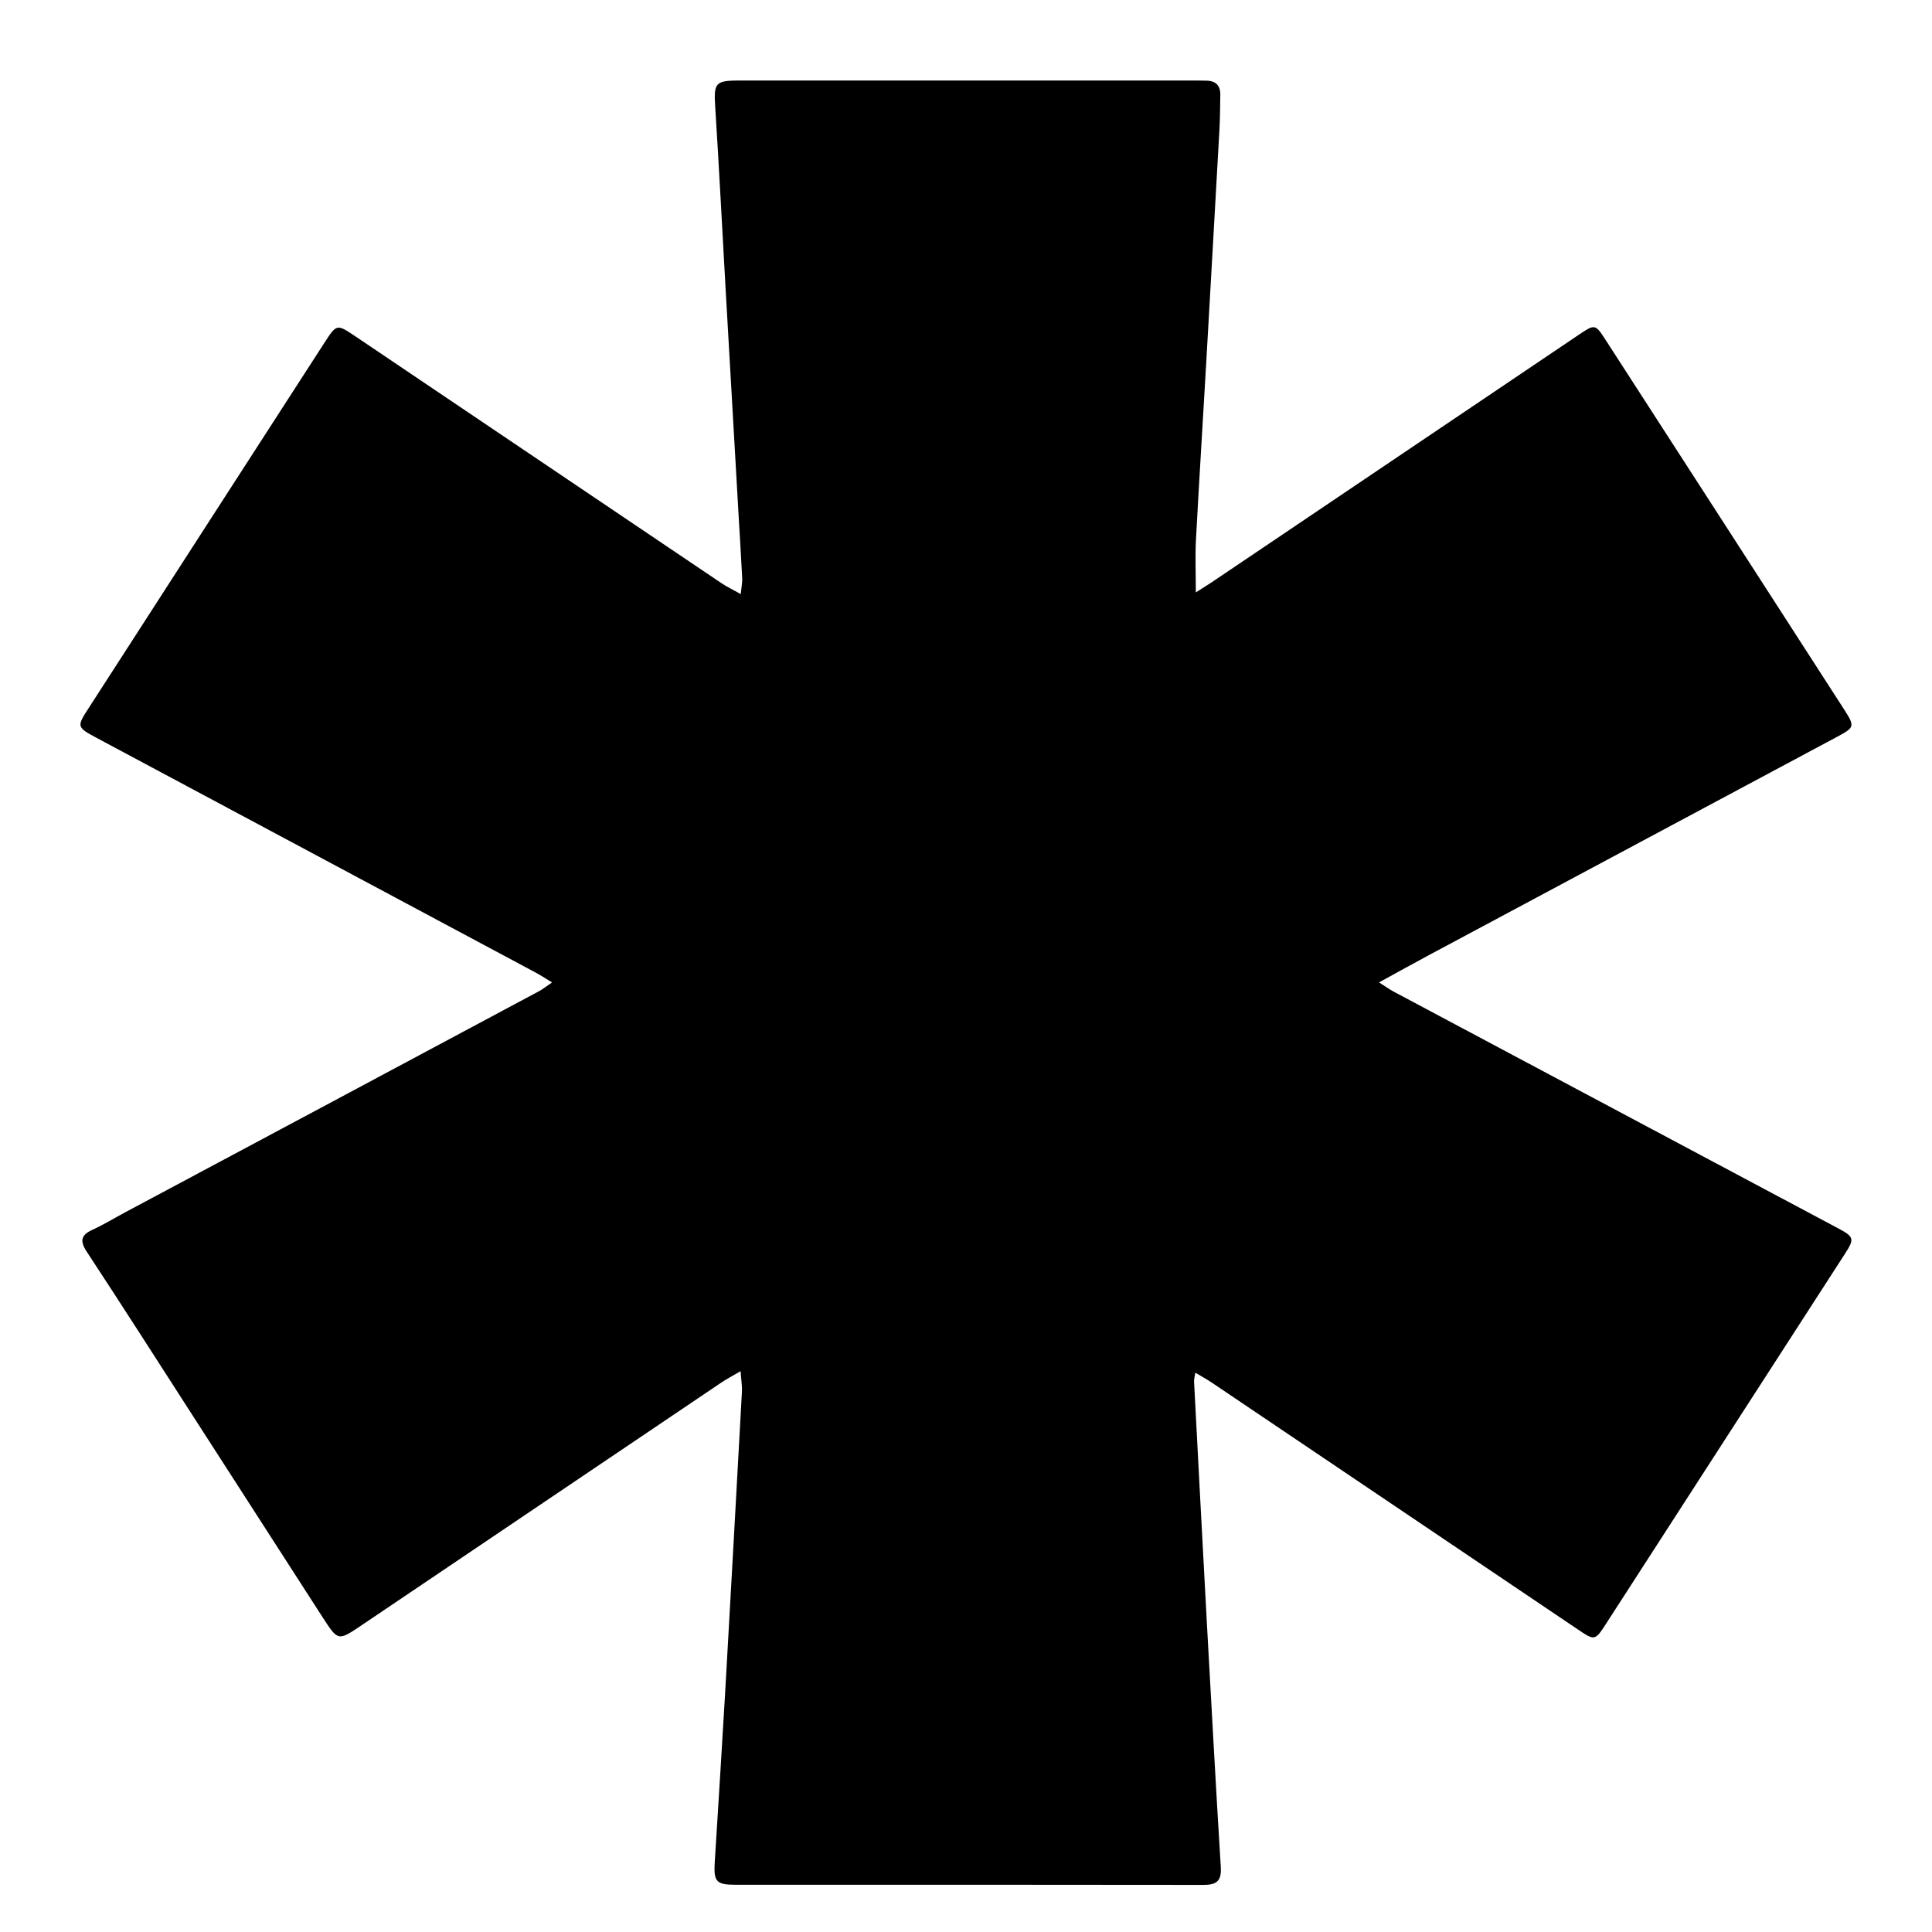
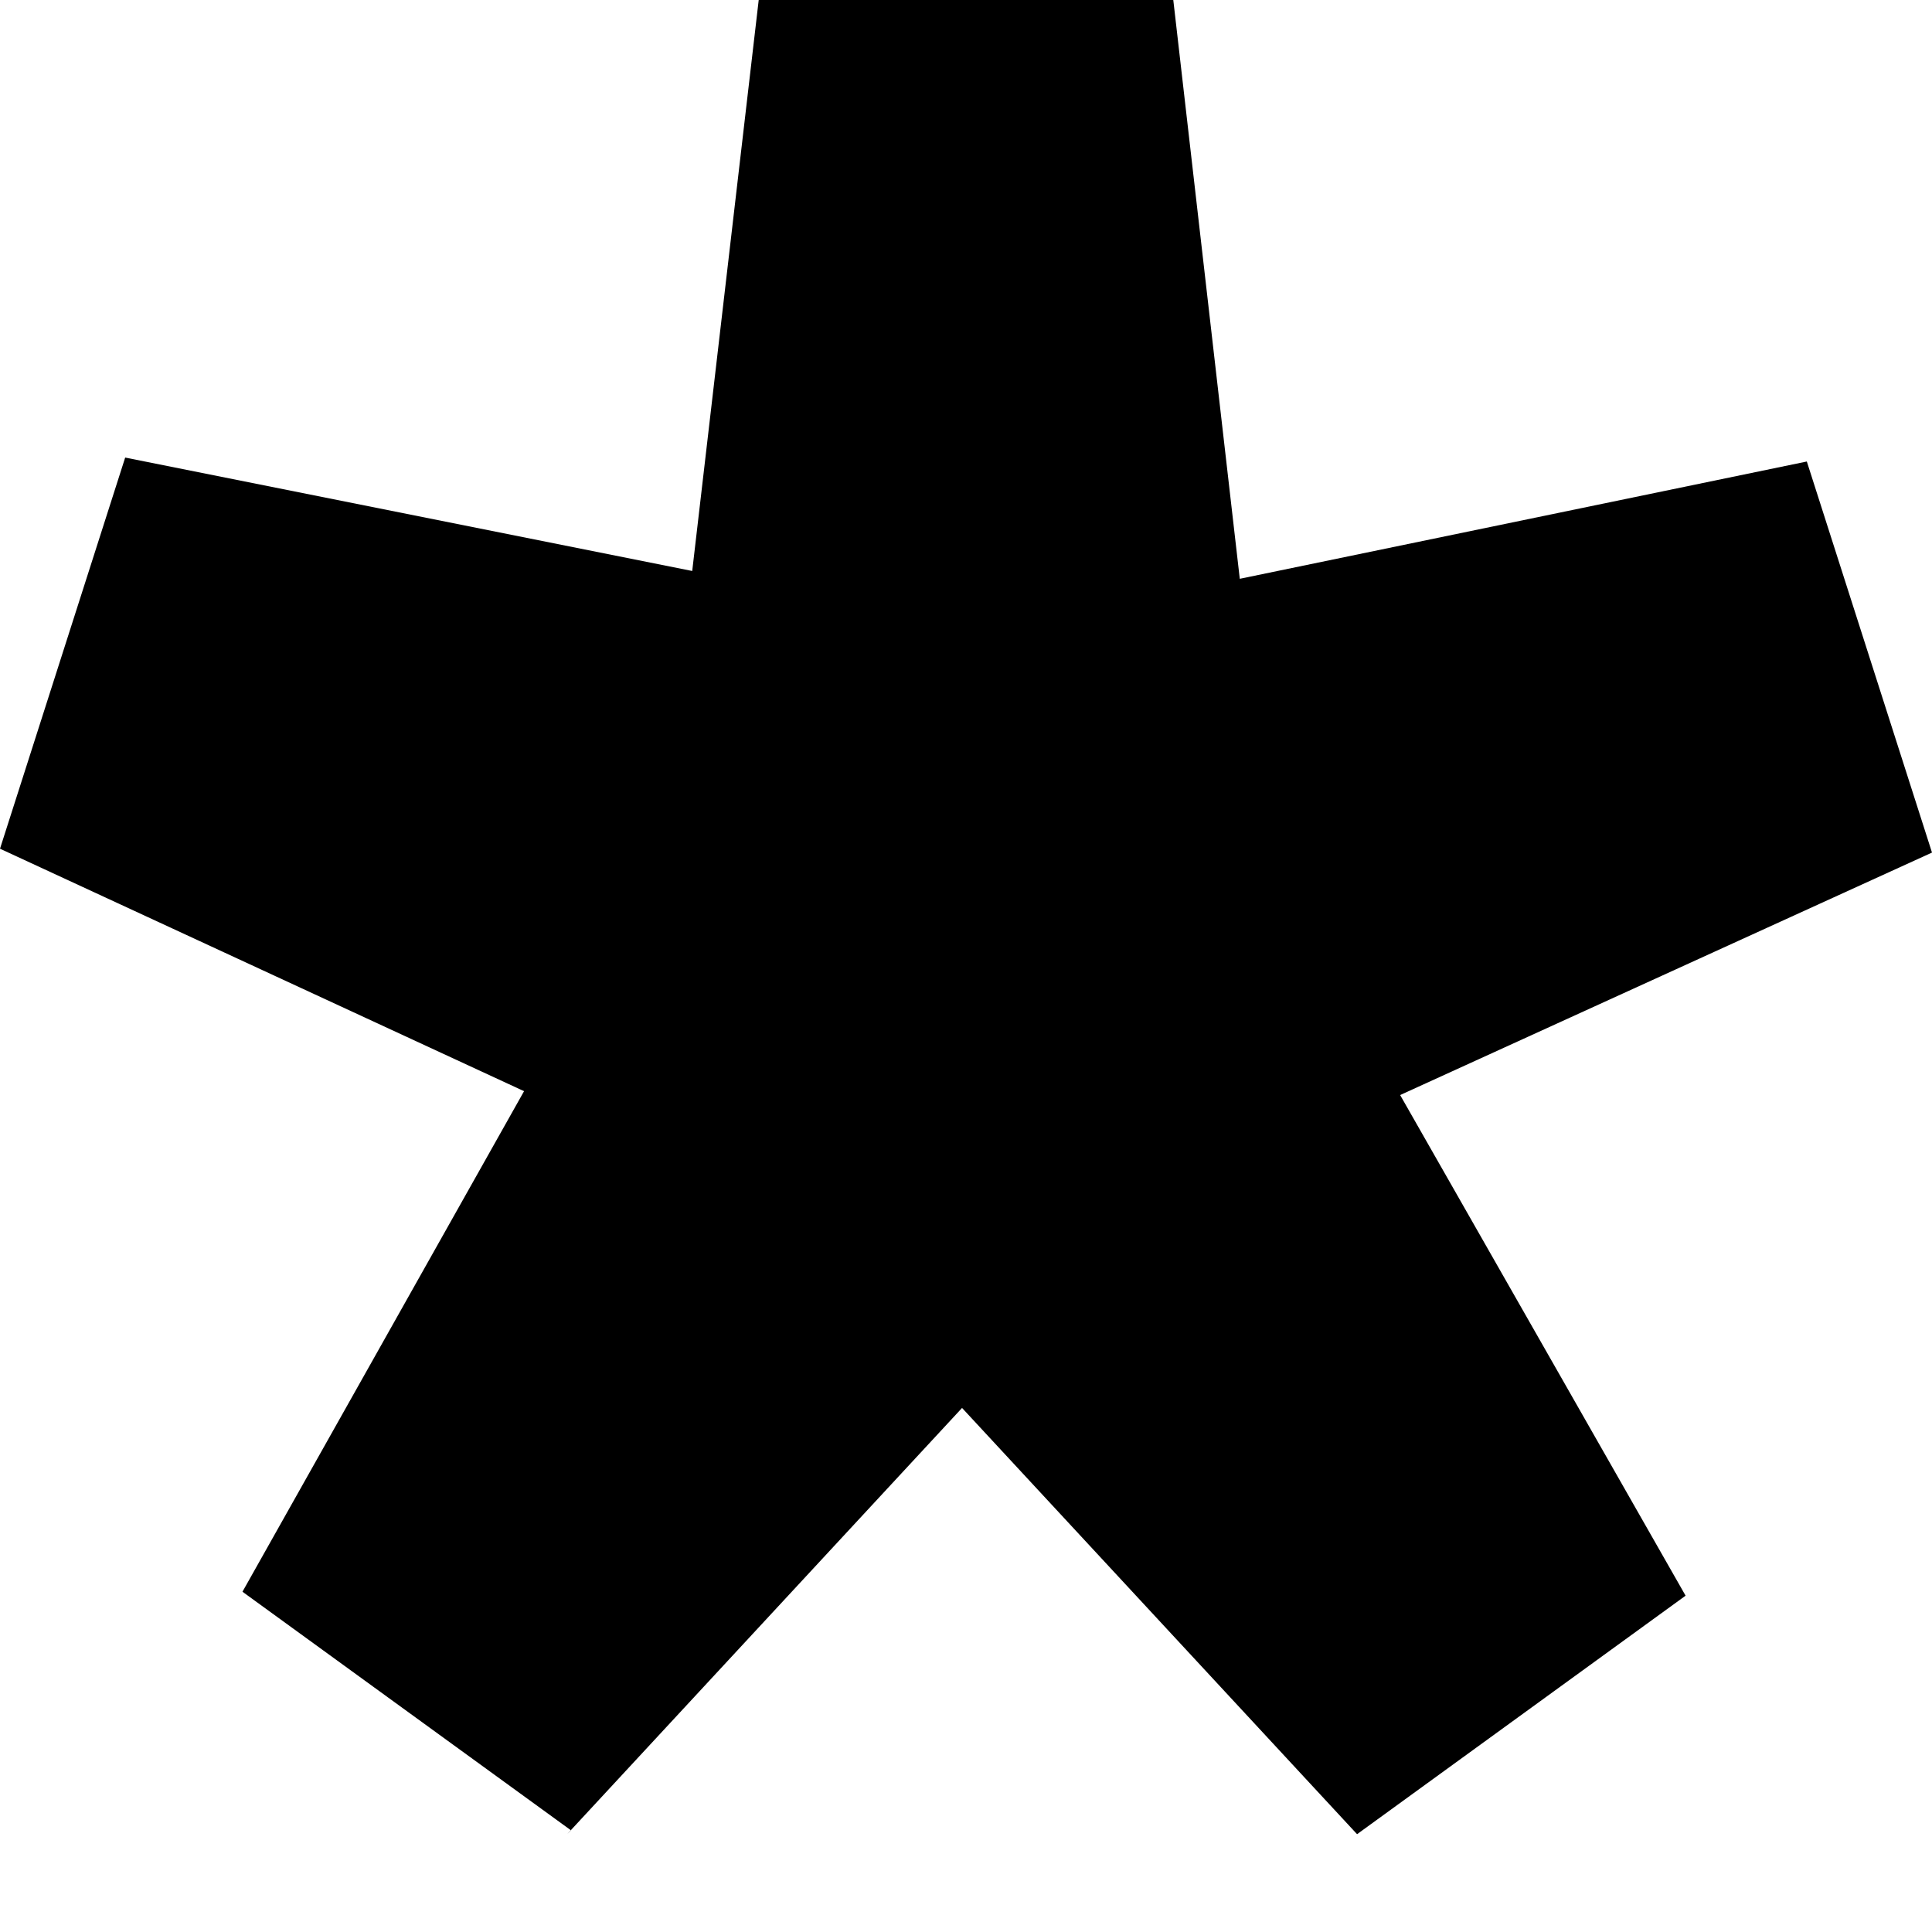
<svg width="24" height="24" viewBox="0 0 24 24">
-   <path d="M17.132 12.203C17.368 12.074 17.561 11.966 17.756 11.862C19.444 10.959 21.133 10.056 22.821 9.153C23.04 9.036 23.044 9.024 22.907 8.811C21.921 7.281 20.933 5.751 19.945 4.222C19.818 4.025 19.811 4.025 19.619 4.154C18.1 5.179 16.58 6.203 15.06 7.228C14.998 7.27 14.934 7.308 14.855 7.359C14.855 7.129 14.846 6.922 14.856 6.716C14.895 5.986 14.941 5.256 14.983 4.526C15.038 3.556 15.094 2.586 15.148 1.616C15.156 1.47 15.157 1.324 15.159 1.178C15.161 1.064 15.103 1.004 14.988 1.002C14.941 1.001 14.894 1 14.847 1C12.962 1 11.076 1 9.19 1C8.883 1 8.865 1.03 8.885 1.332C8.933 2.086 8.971 2.84 9.014 3.593C9.068 4.54 9.122 5.486 9.177 6.433C9.192 6.683 9.207 6.935 9.22 7.186C9.222 7.237 9.211 7.287 9.202 7.38C9.103 7.324 9.028 7.289 8.96 7.243C7.445 6.222 5.93 5.201 4.416 4.179C4.184 4.023 4.182 4.023 4.03 4.258C3.054 5.768 2.08 7.279 1.106 8.789C0.95 9.029 0.952 9.032 1.2 9.166C3.018 10.138 4.835 11.109 6.653 12.081C6.712 12.113 6.77 12.15 6.858 12.204C6.787 12.252 6.744 12.287 6.696 12.313C4.982 13.23 3.267 14.146 1.553 15.061C1.418 15.133 1.288 15.213 1.15 15.276C1.009 15.34 0.988 15.411 1.075 15.545C1.522 16.226 1.96 16.911 2.401 17.596C2.937 18.428 3.472 19.26 4.008 20.091C4.199 20.386 4.2 20.386 4.484 20.195C5.975 19.189 7.464 18.184 8.954 17.179C9.02 17.134 9.091 17.097 9.2 17.033C9.207 17.144 9.221 17.22 9.216 17.296C9.149 18.528 9.08 19.761 9.01 20.994C8.969 21.706 8.923 22.419 8.879 23.131C8.864 23.373 8.896 23.413 9.135 23.413C11.073 23.413 13.011 23.412 14.95 23.415C15.116 23.415 15.176 23.365 15.165 23.191C15.103 22.187 15.049 21.182 14.993 20.177C14.938 19.172 14.886 18.167 14.833 17.162C14.832 17.135 14.84 17.107 14.849 17.052C14.928 17.099 14.993 17.135 15.053 17.175C16.568 18.197 18.083 19.218 19.597 20.239C19.812 20.384 19.813 20.384 19.954 20.166C20.942 18.636 21.931 17.106 22.918 15.576C23.04 15.389 23.032 15.364 22.833 15.258C20.993 14.278 19.153 13.299 17.314 12.319C17.265 12.293 17.218 12.259 17.131 12.204L17.132 12.203Z" fill="currentColor" />
+   <path d="M7.093 22.737L3.012 19.773L6.51 13.555L0 10.543L1.555 5.684L8.599 7.093L9.425 0H14.575L15.401 7.19L22.445 5.733L24 10.591L17.393 13.603L20.939 19.822L16.858 22.785L11.951 17.49L7.045 22.785L7.093 22.737Z" fill="currentColor" />
</svg>
